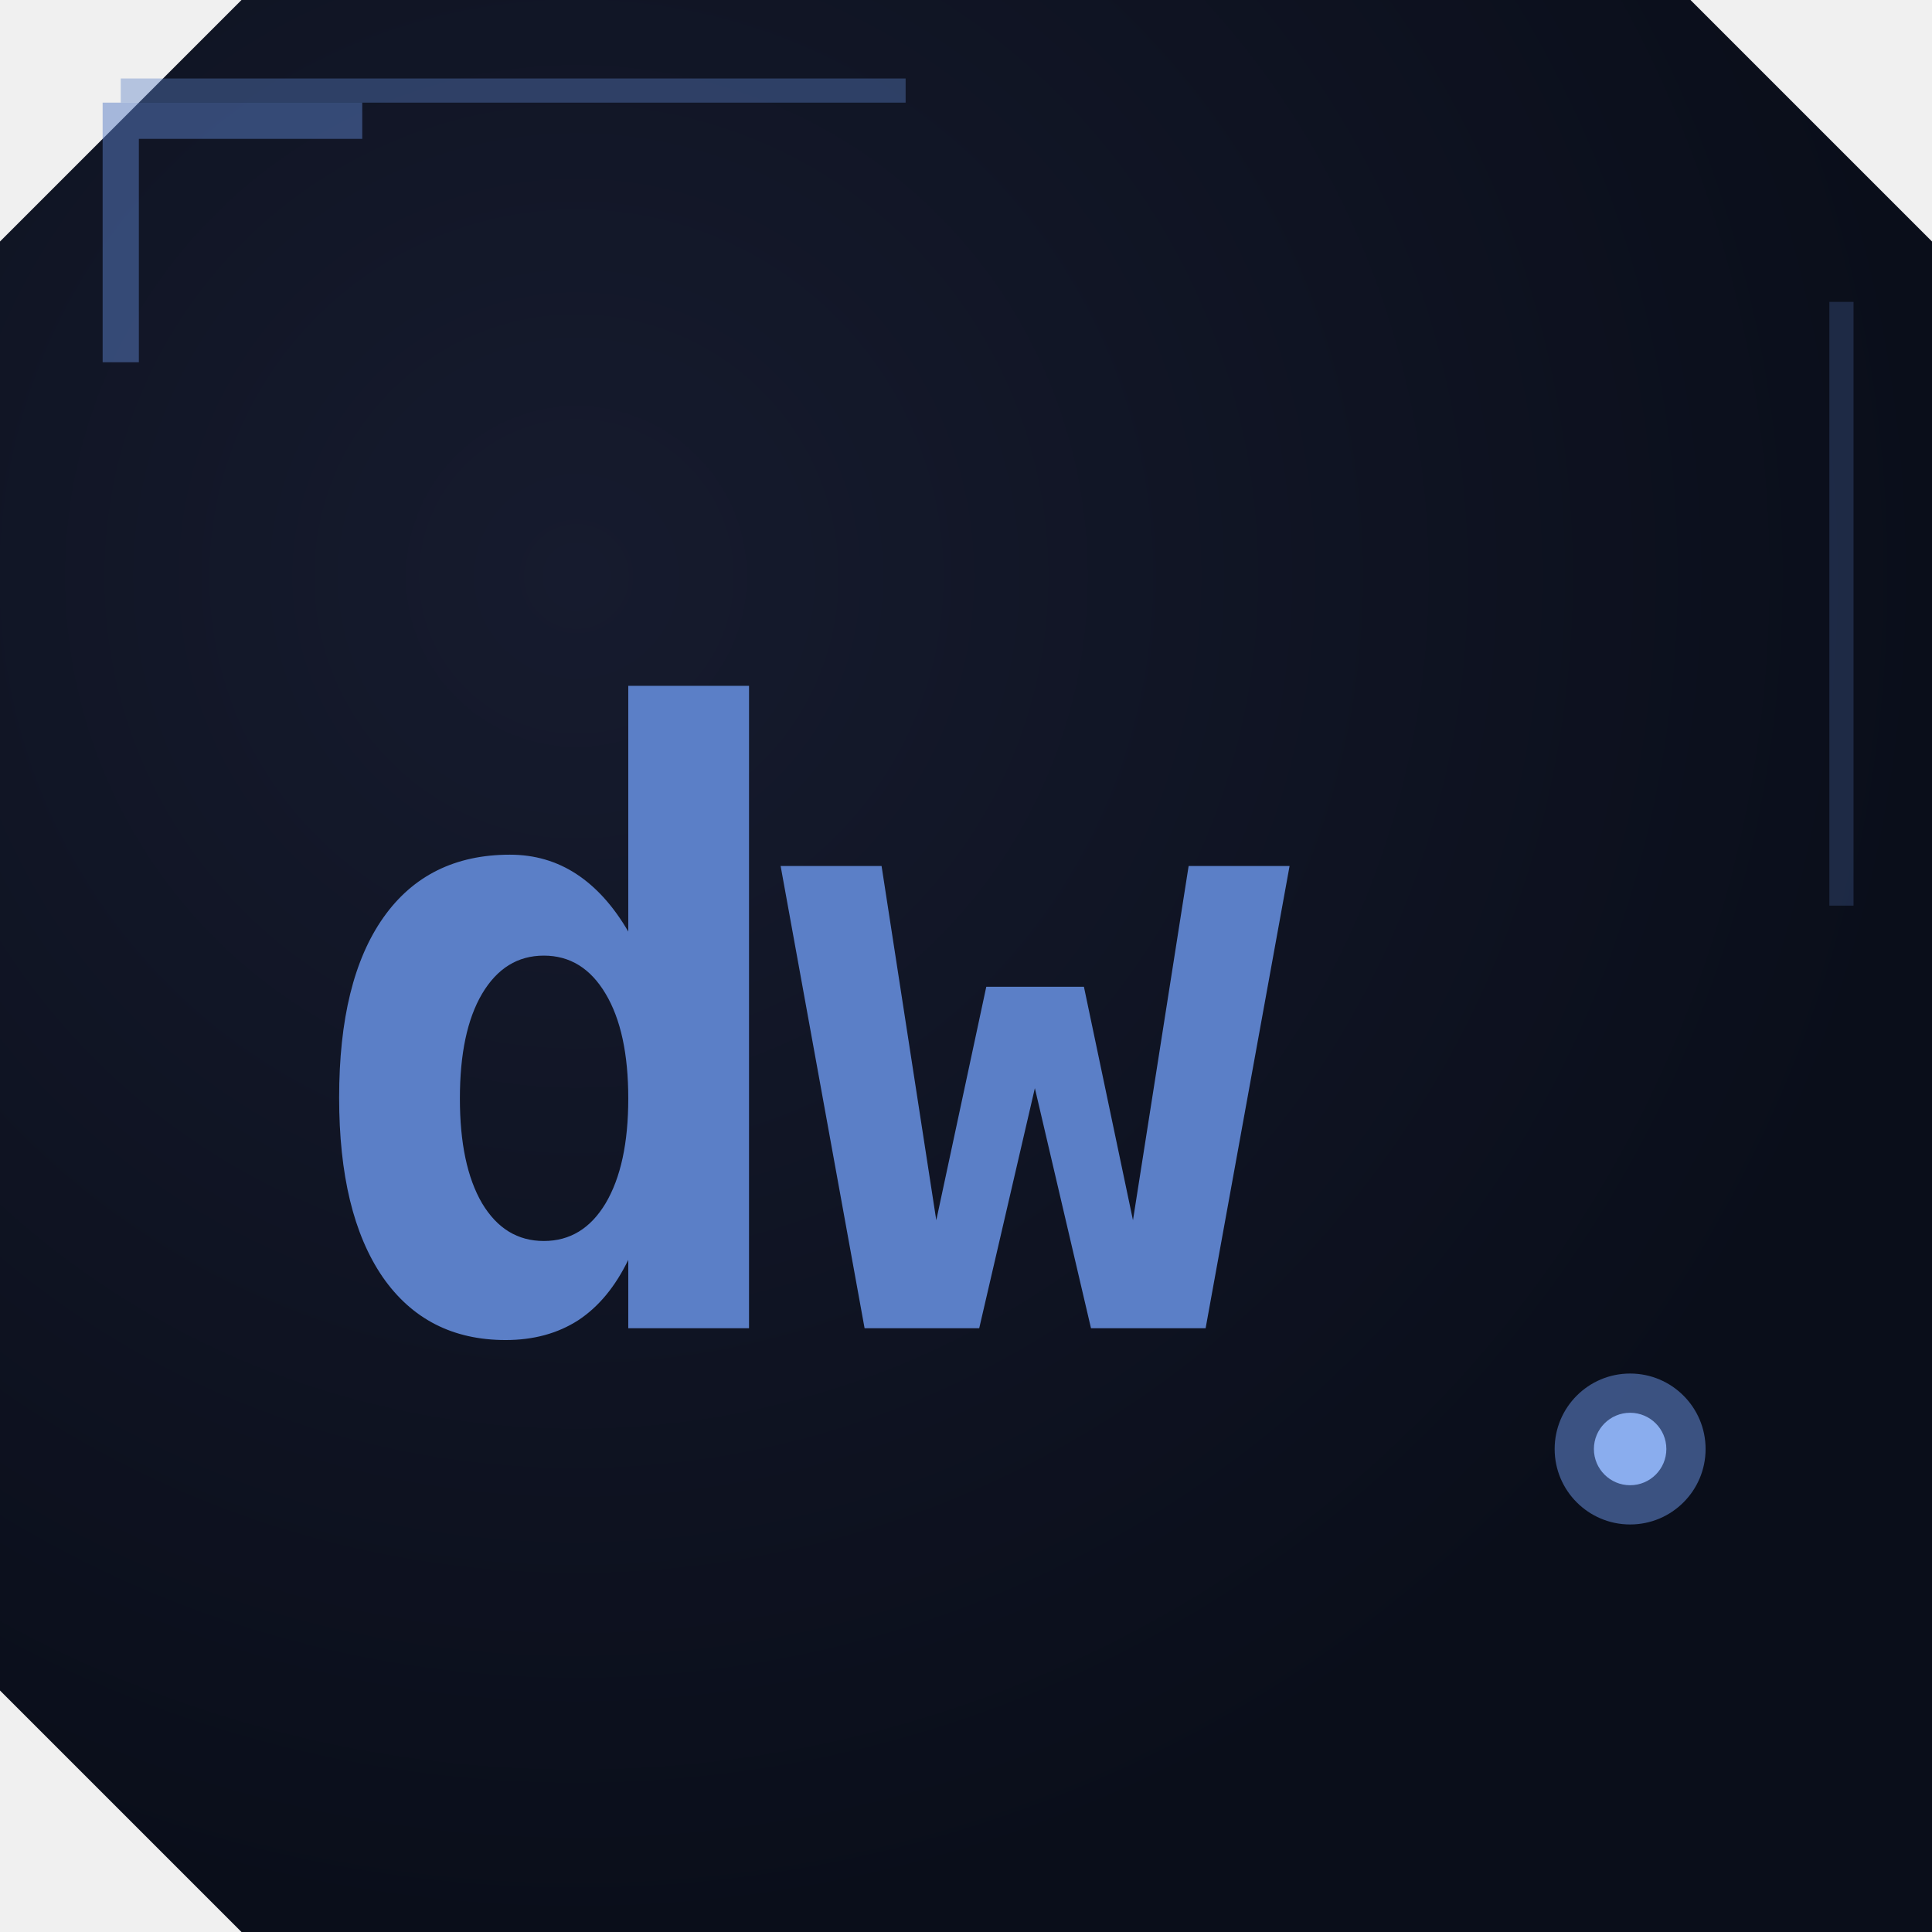
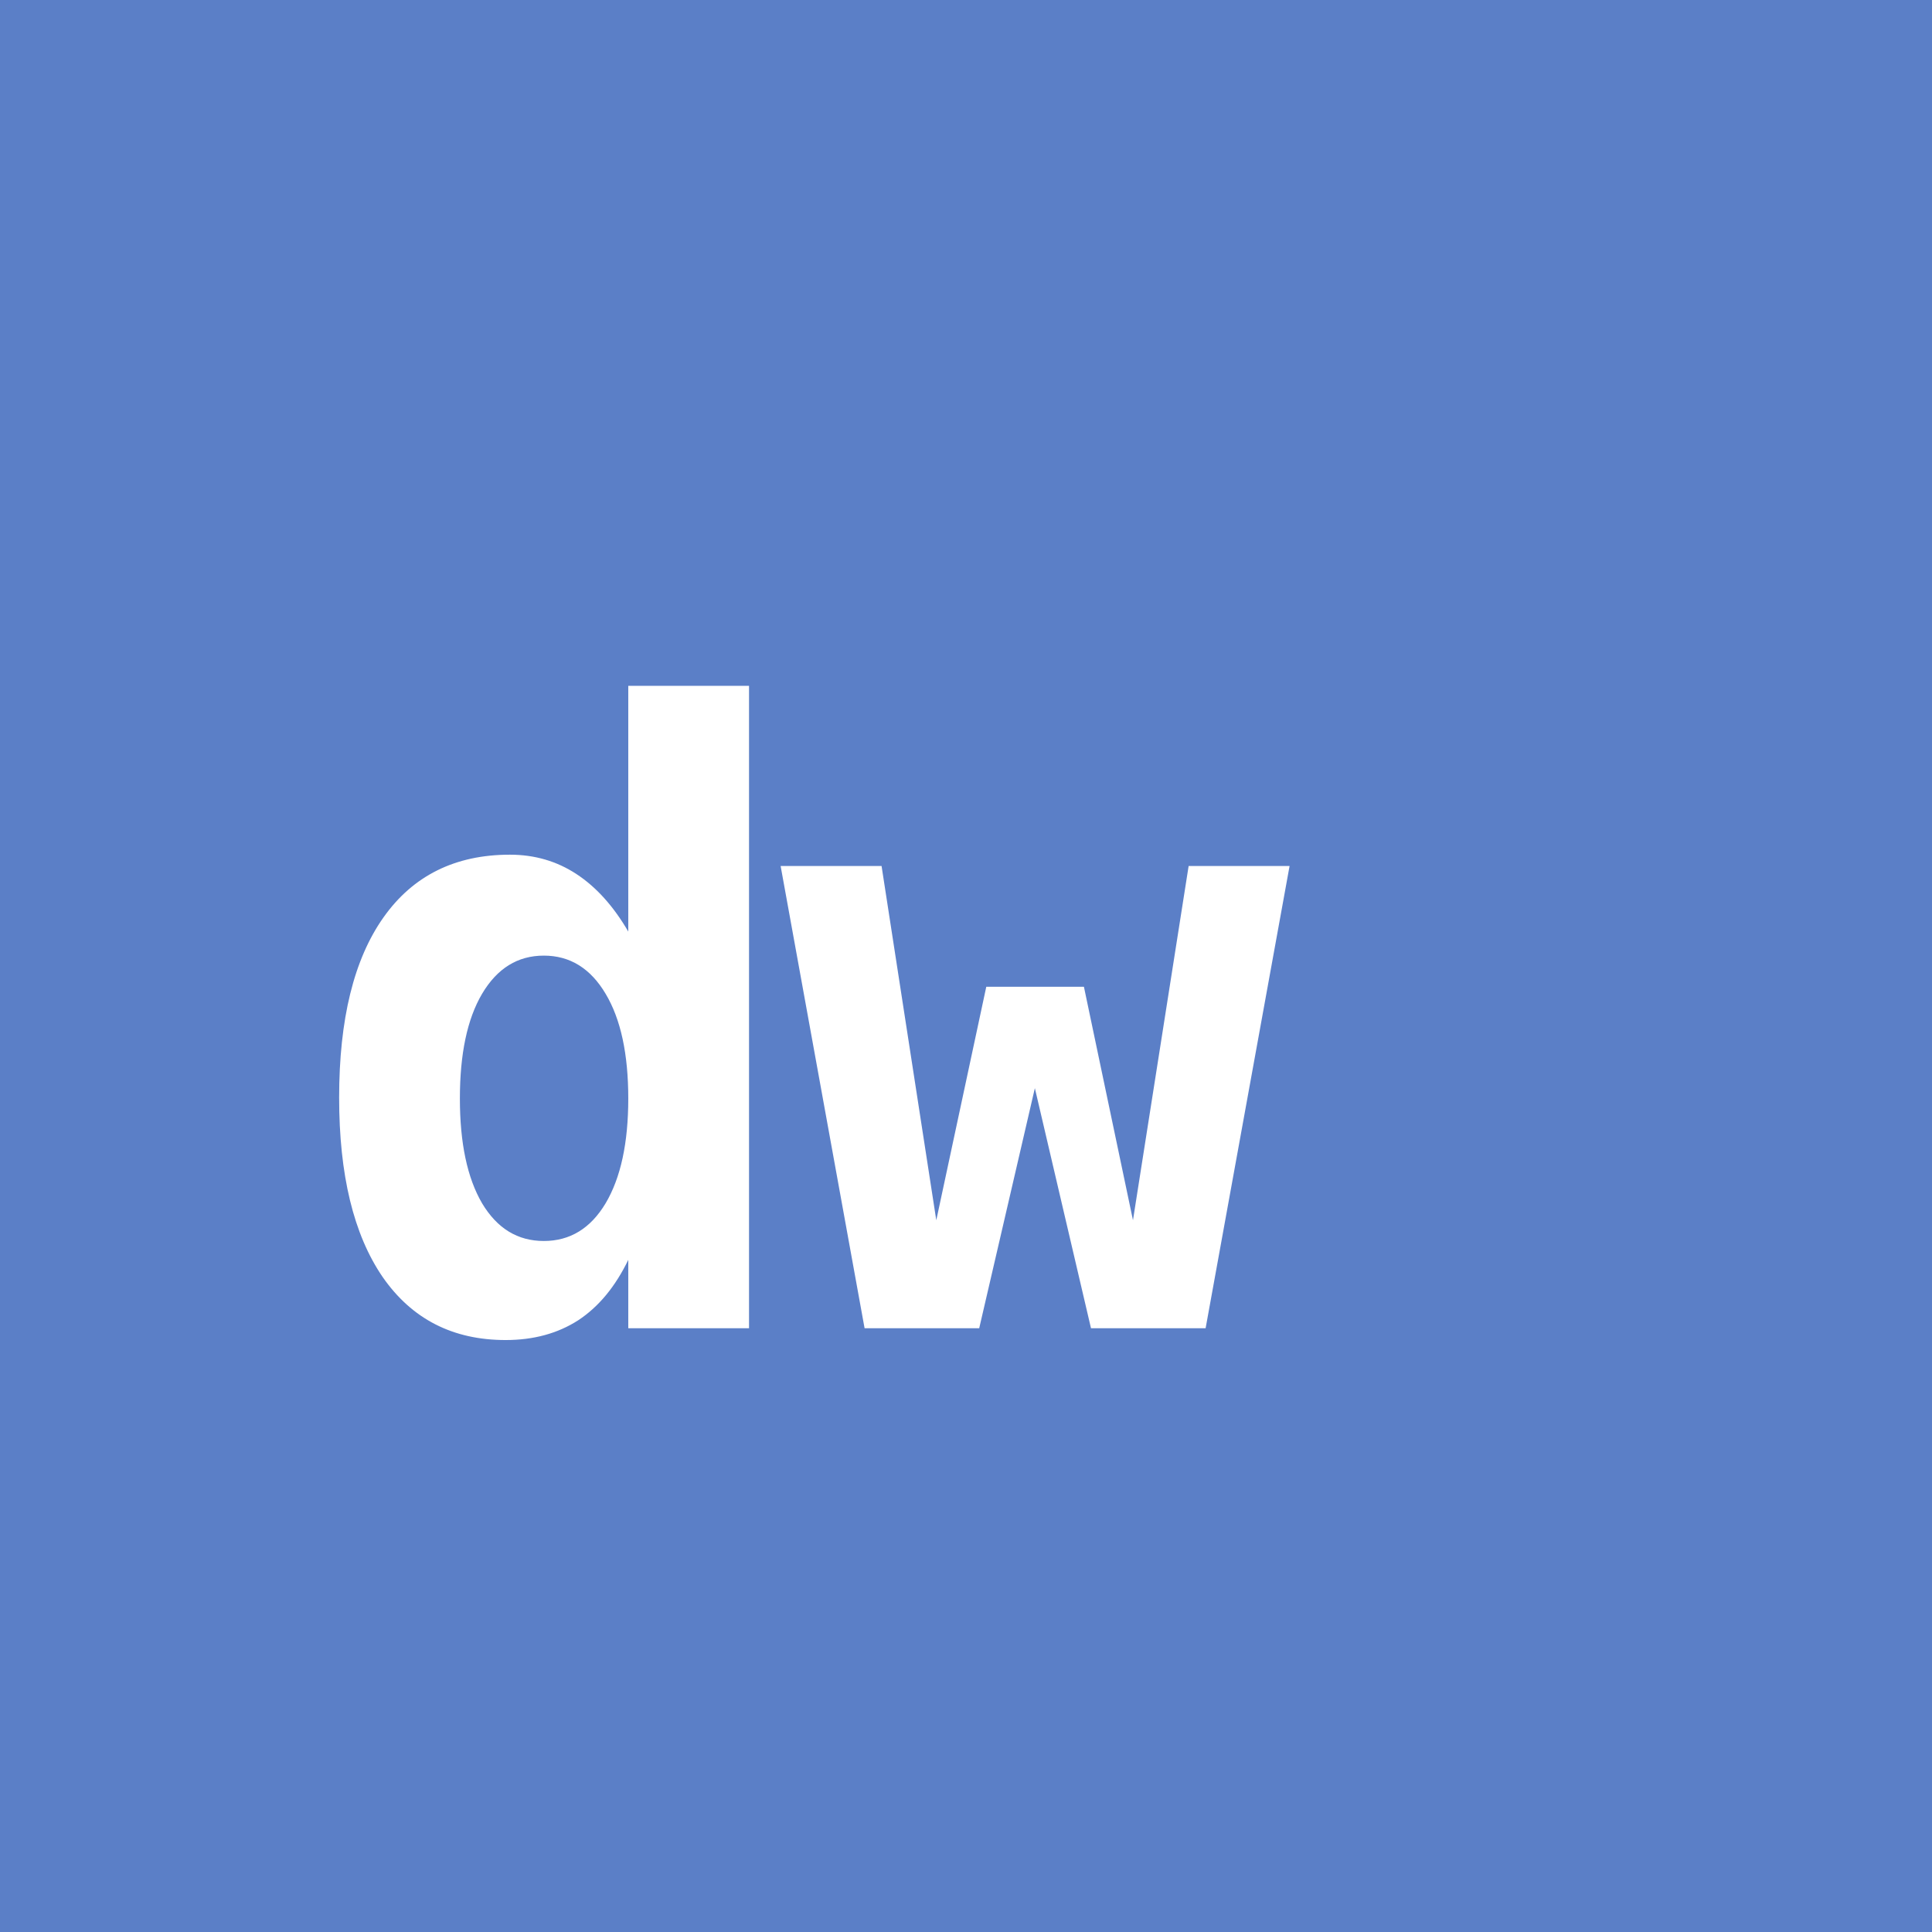
<svg xmlns="http://www.w3.org/2000/svg" viewBox="0 0 64 64">
-   <defs>
-     <radialGradient id="bg-glow" cx="0.3" cy="0.3" r="0.7">
-       <stop offset="0%" stop-color="#161b2e" />
-       <stop offset="100%" stop-color="#0a0e1a" />
-     </radialGradient>
-   </defs>
-   <path d="M0,8 L8,0 L56,0 L64,8 L64,64 L8,64 L0,56 Z" fill="url(#bg-glow)" />
-   <line x1="4" y1="3" x2="30" y2="3" stroke="rgba(91,127,199,0.4)" stroke-width="0.8" />
-   <line x1="61" y1="10" x2="61" y2="30" stroke="rgba(91,127,199,0.25)" stroke-width="0.8" />
-   <path d="M4,12 L4,4 L12,4" stroke="rgba(91,127,199,0.5)" stroke-width="1.2" fill="none" />
-   <text x="10" y="44" font-family="monospace" font-weight="600" font-size="28" fill="#5b7fc7" letter-spacing="-1">dw</text>
-   <circle cx="54" cy="48" r="2.5" fill="#5b7fc7" opacity="0.6" />
-   <circle cx="54" cy="48" r="1.2" fill="#8aadee" />
+   <rect width="64" height="64" fill="#5b7fc7" />
+   <text x="10" y="44" font-family="monospace" font-weight="600" font-size="28" fill="#ffffff" letter-spacing="-1">dw</text>
</svg>
